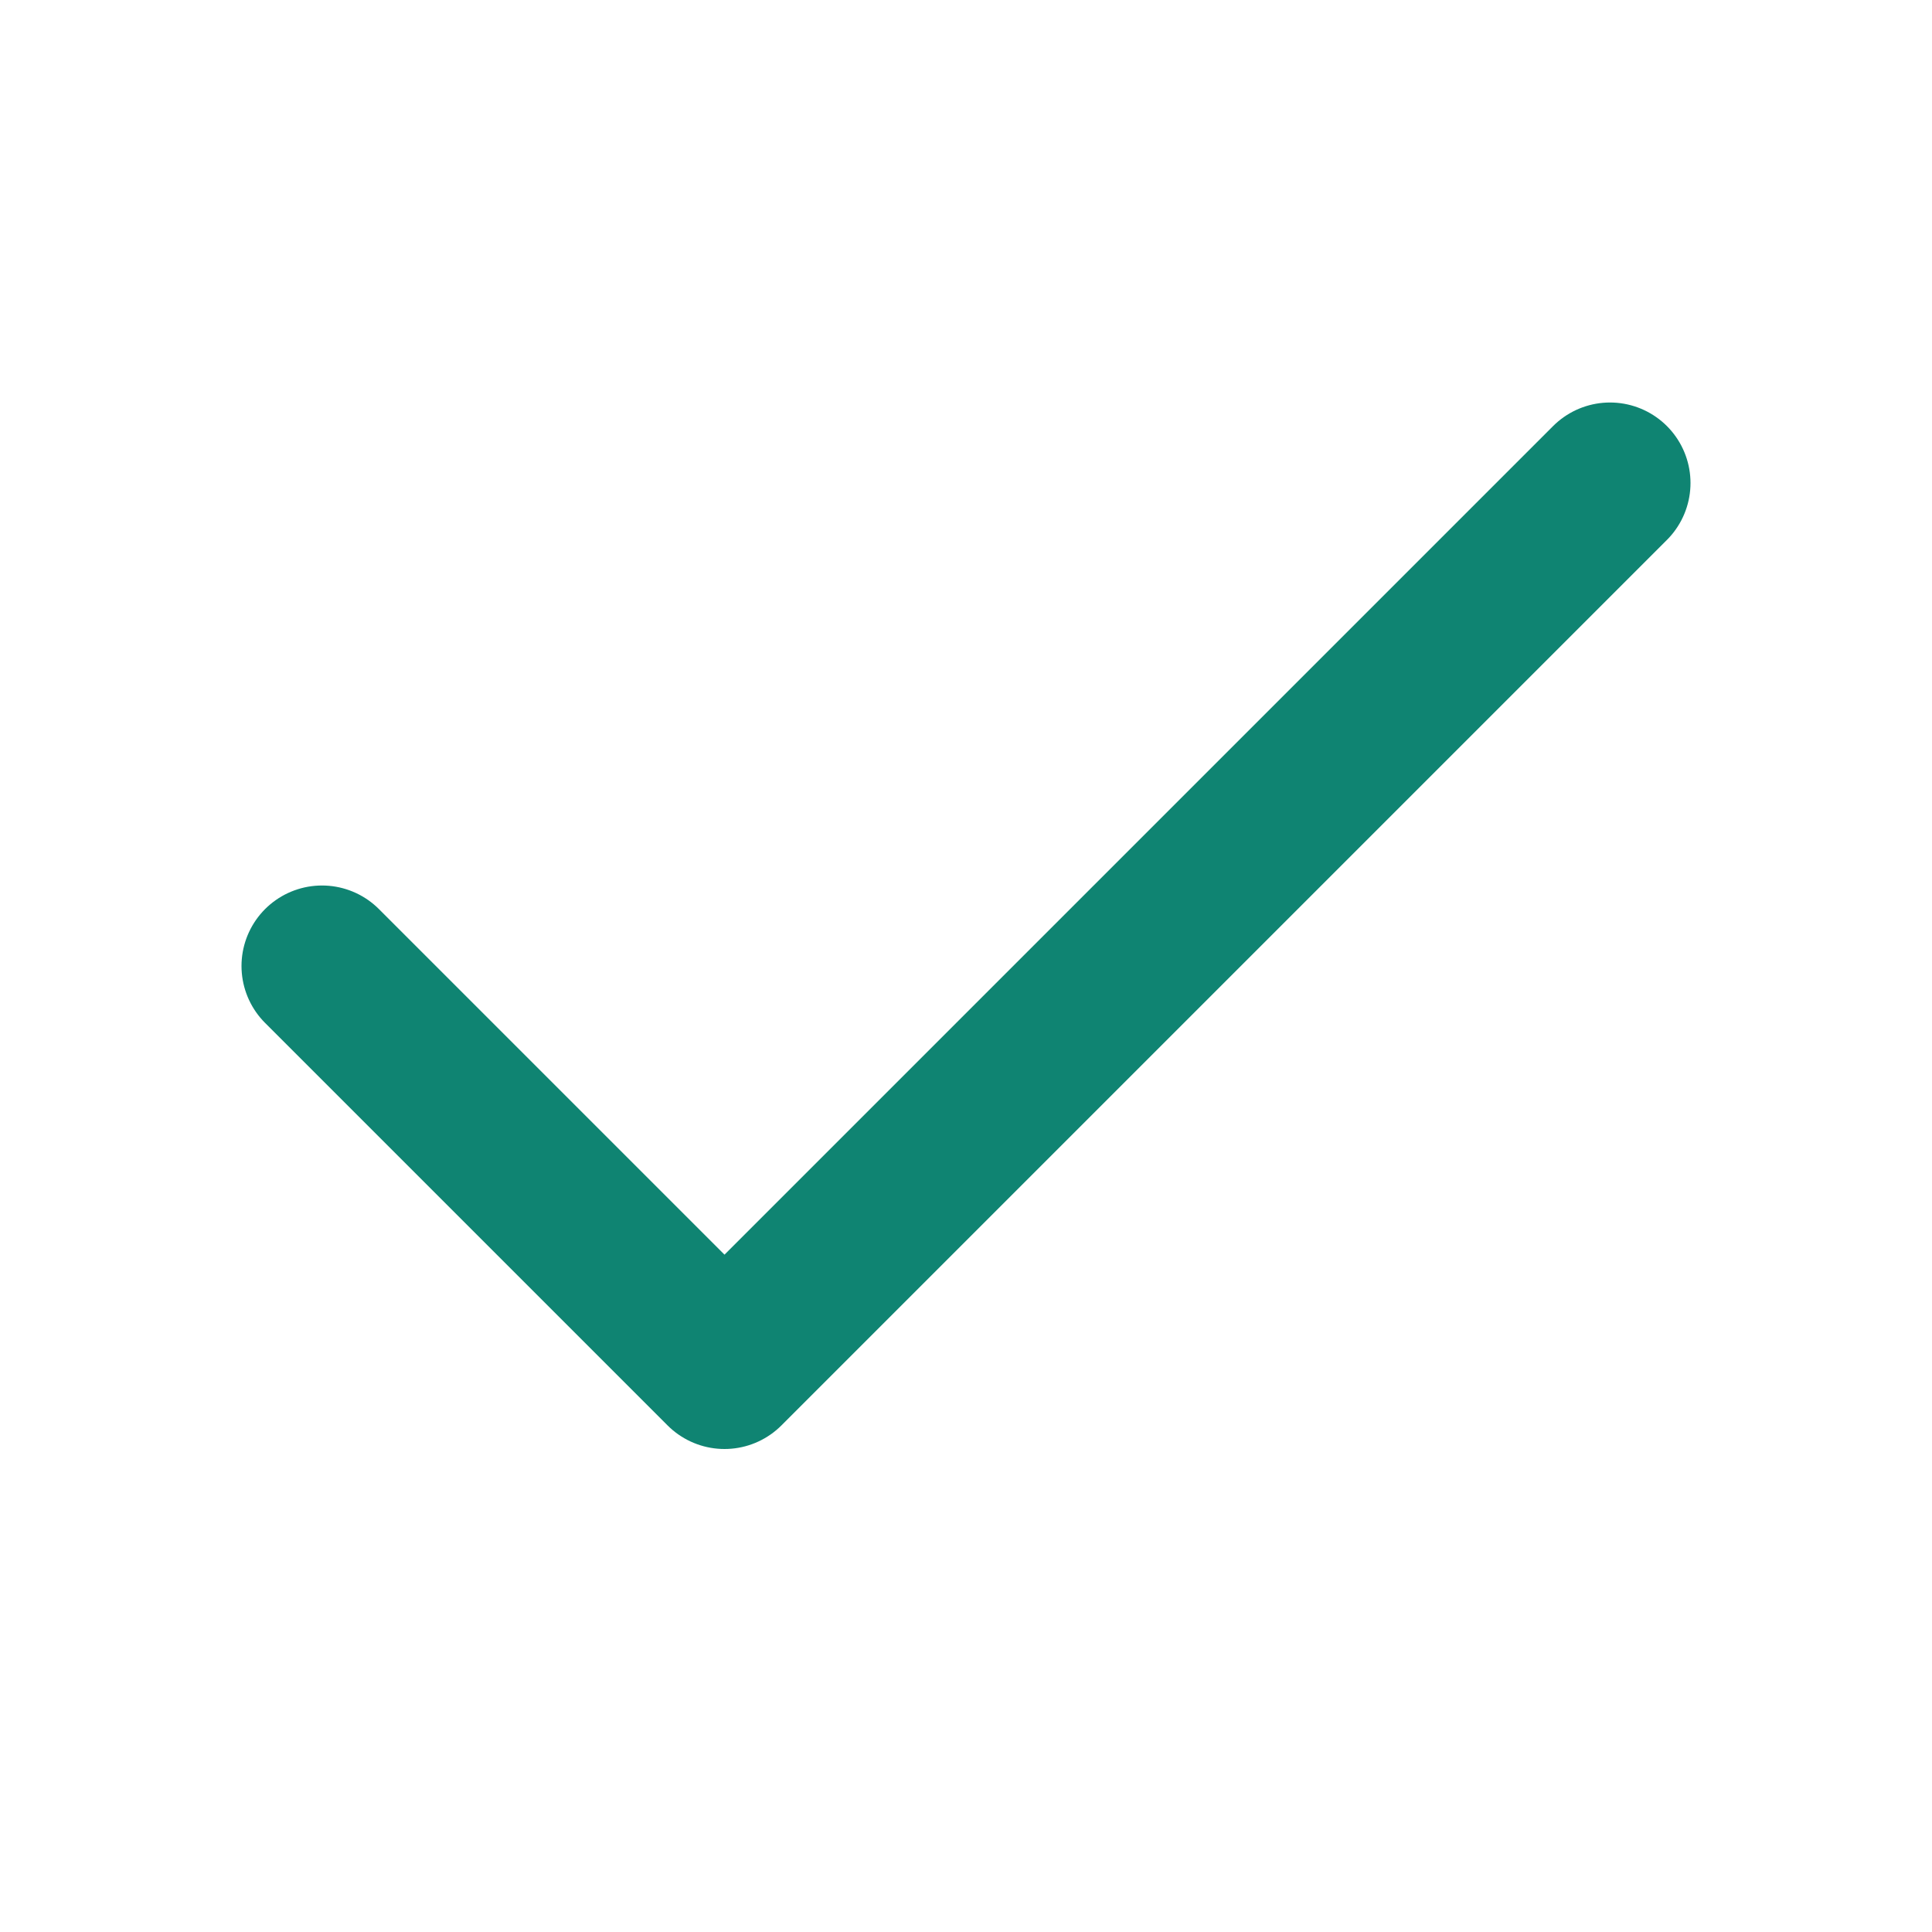
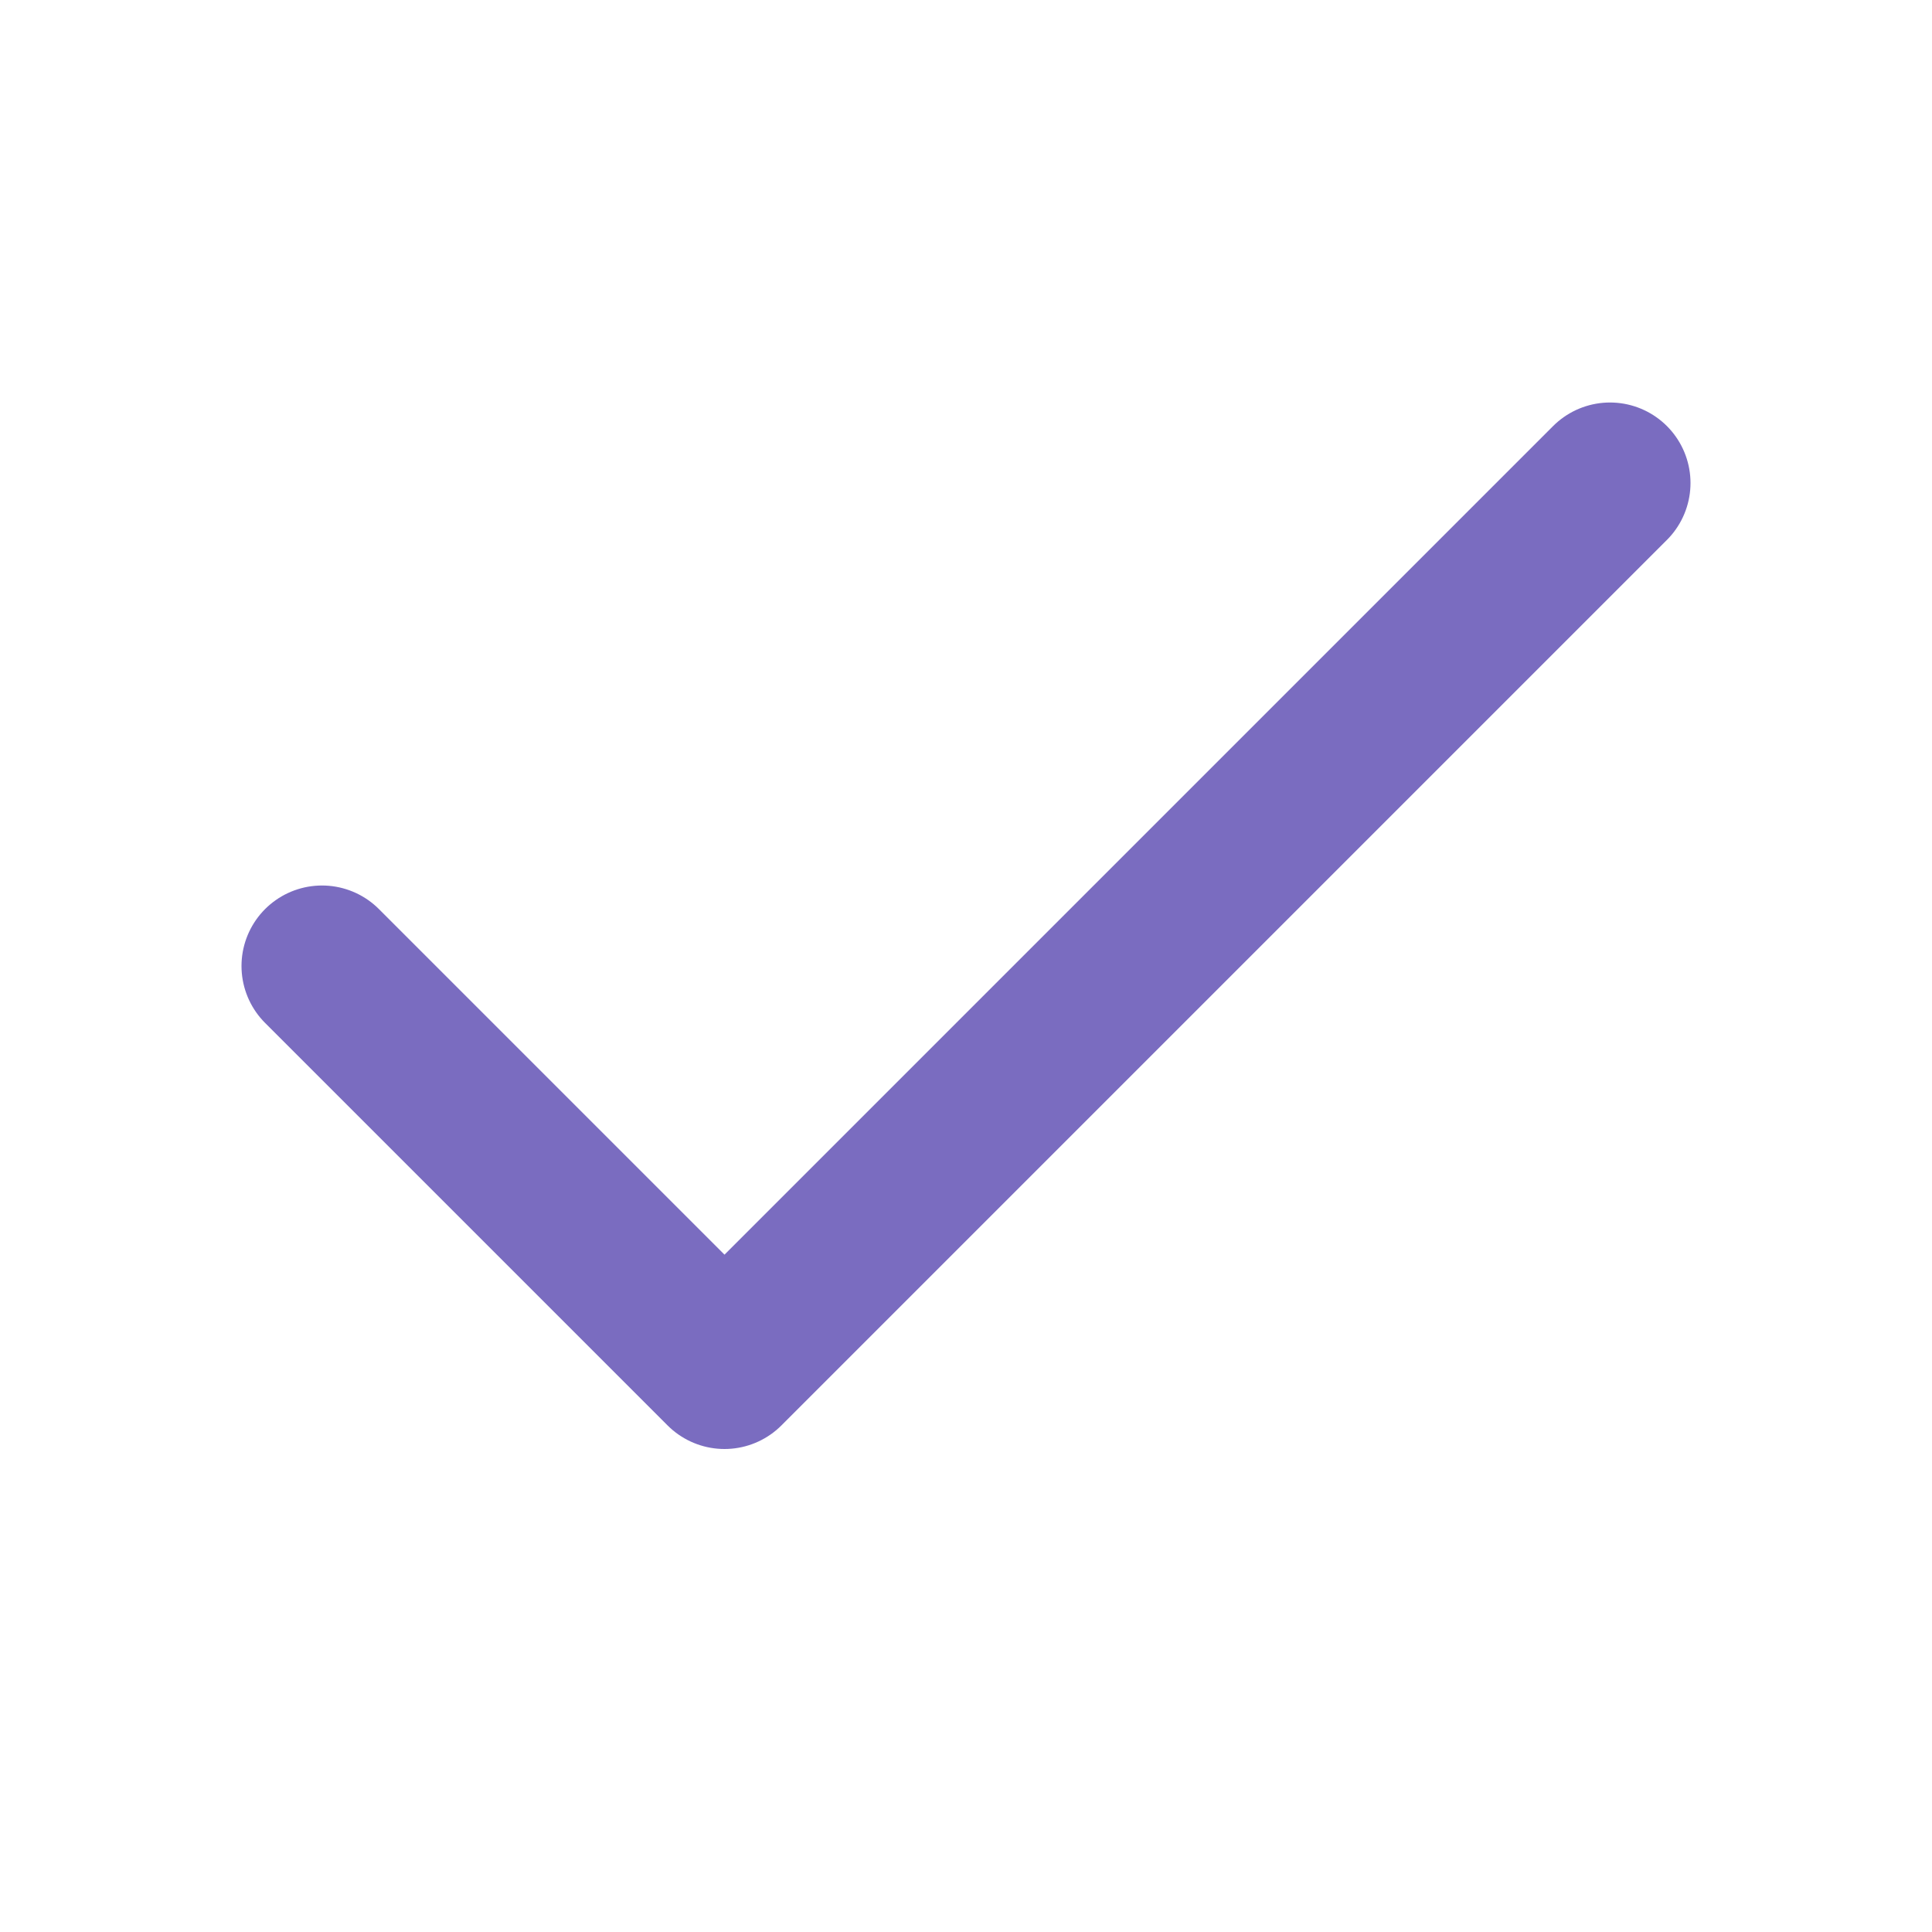
<svg xmlns="http://www.w3.org/2000/svg" width="24" height="24" viewBox="0 0 24 24" fill="none">
-   <path d="M20 6L9 17L4 12" stroke="#0F8472" stroke-width="2" stroke-linecap="round" stroke-linejoin="round" />
+   <path d="M20 6L9 17L4 12" stroke="#7A6CC0" stroke-width="2" stroke-linecap="round" stroke-linejoin="round" />
</svg>
